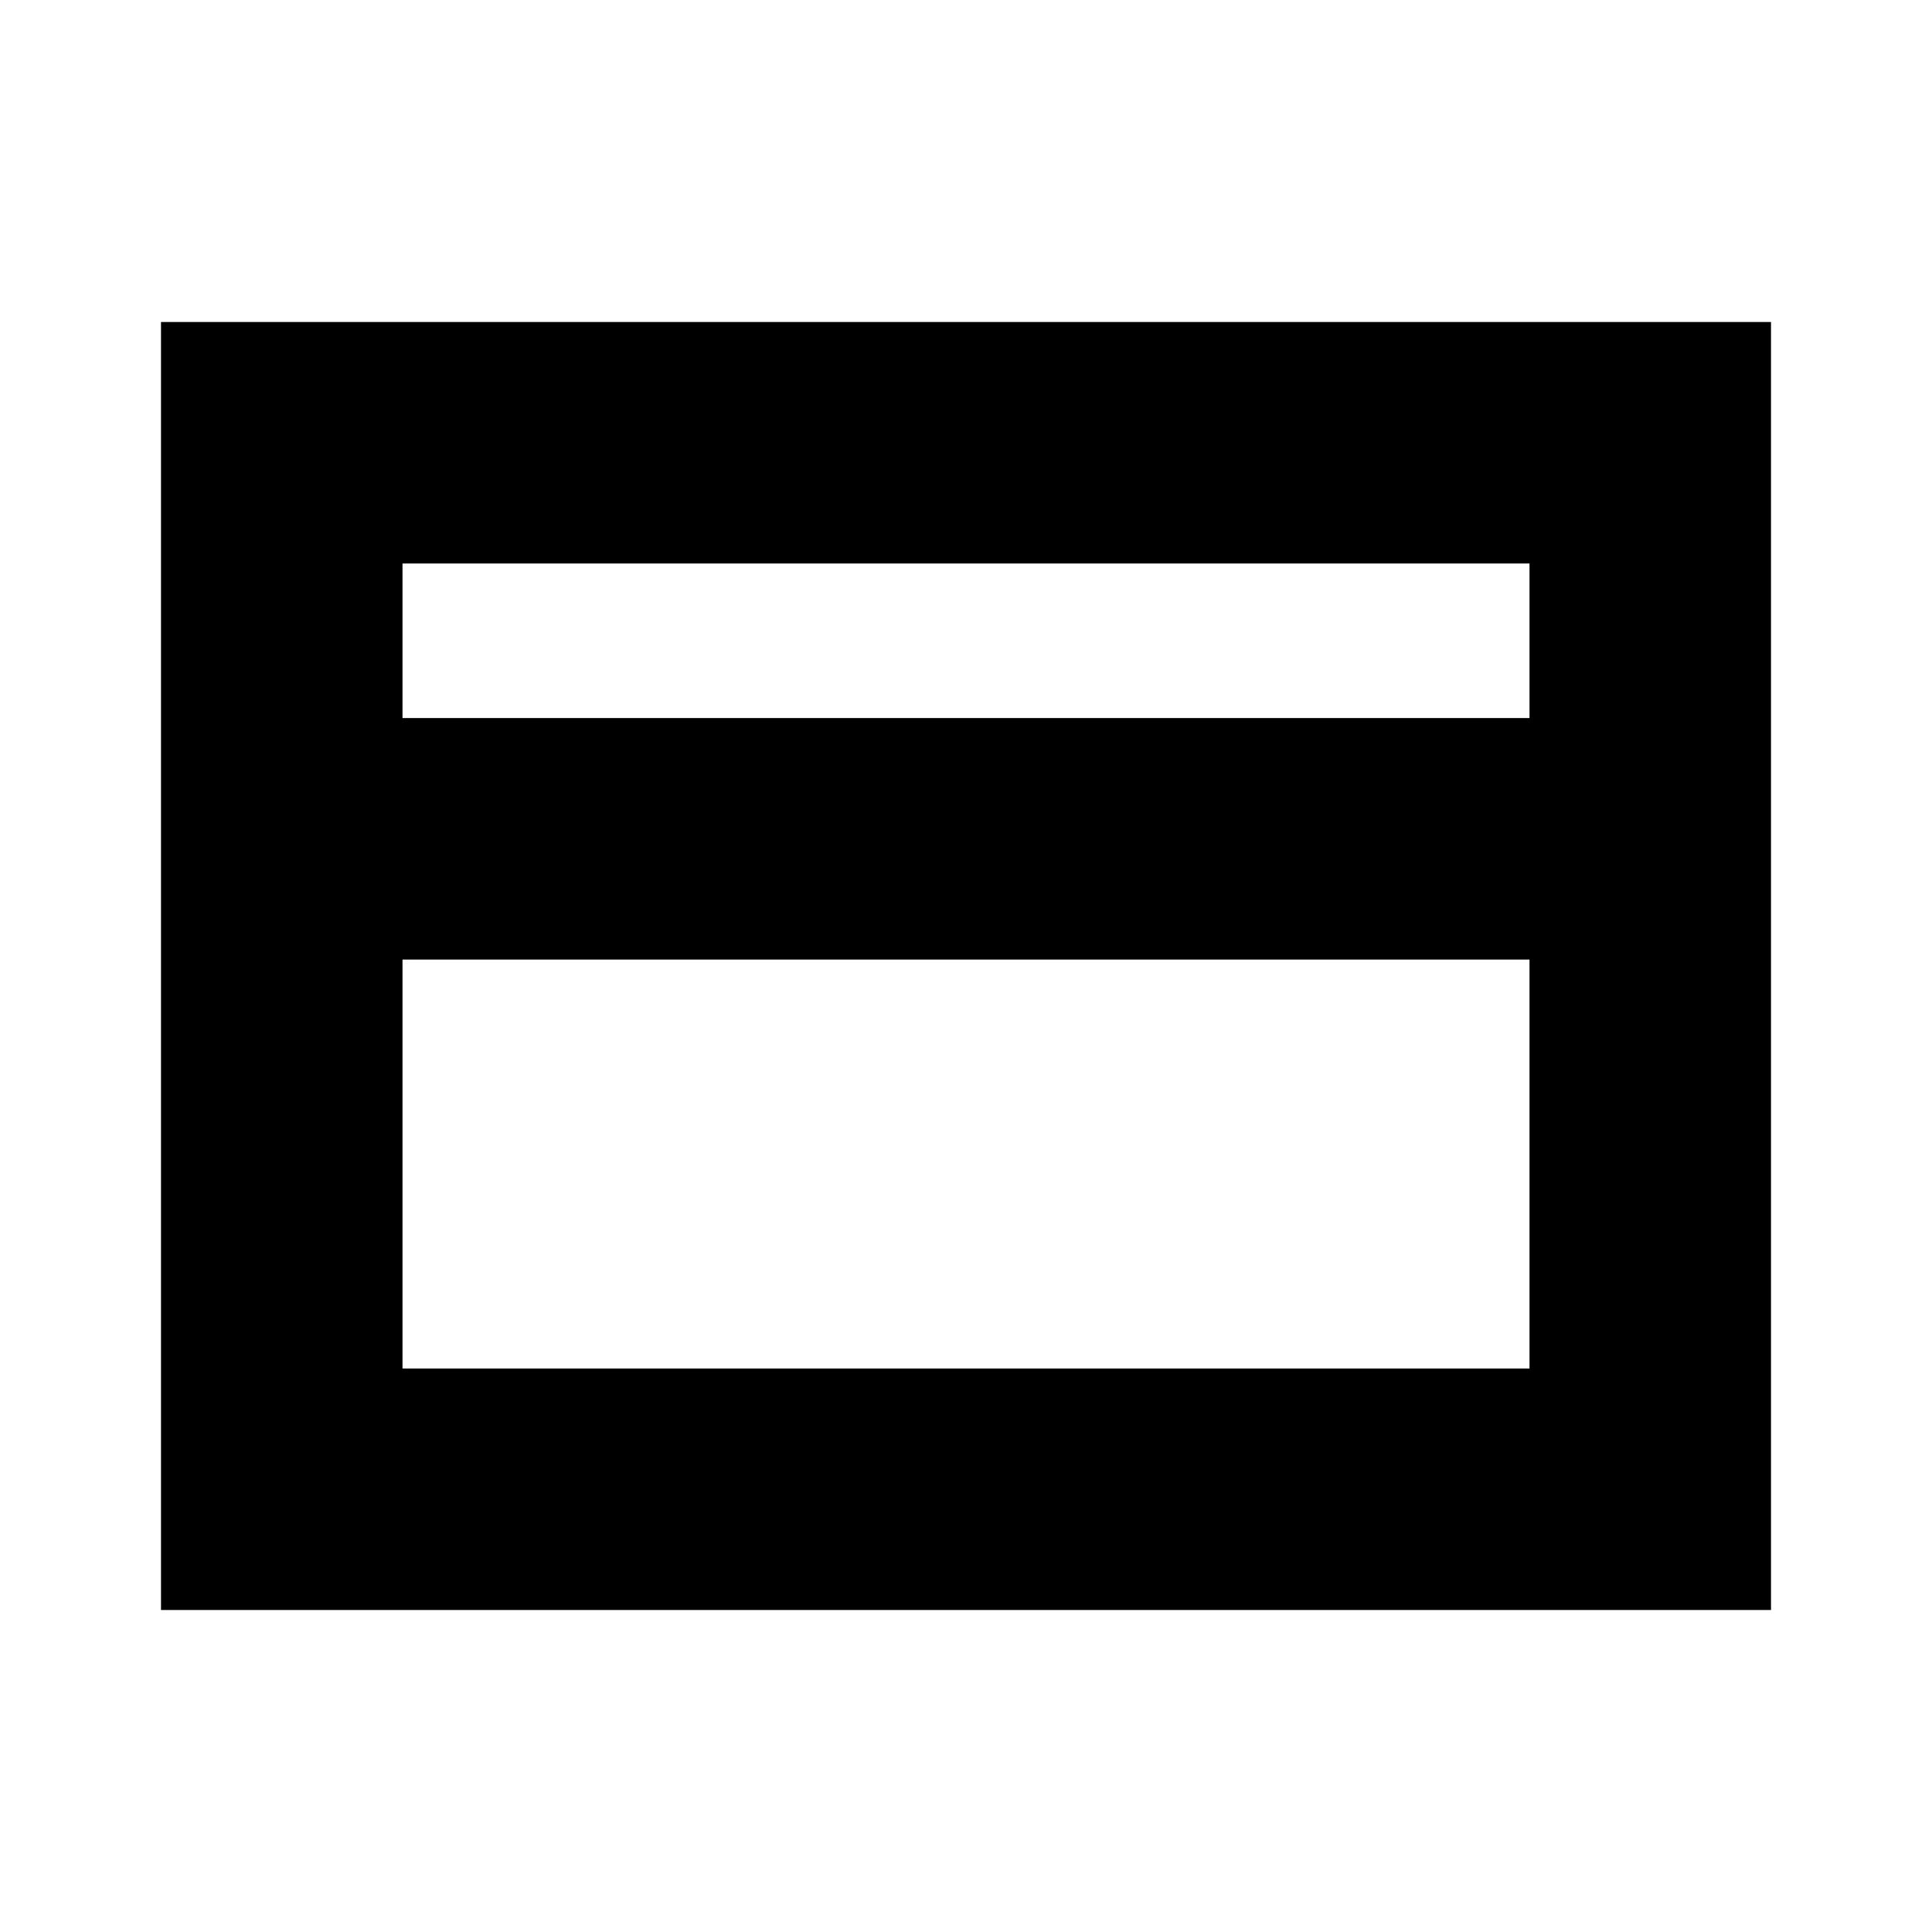
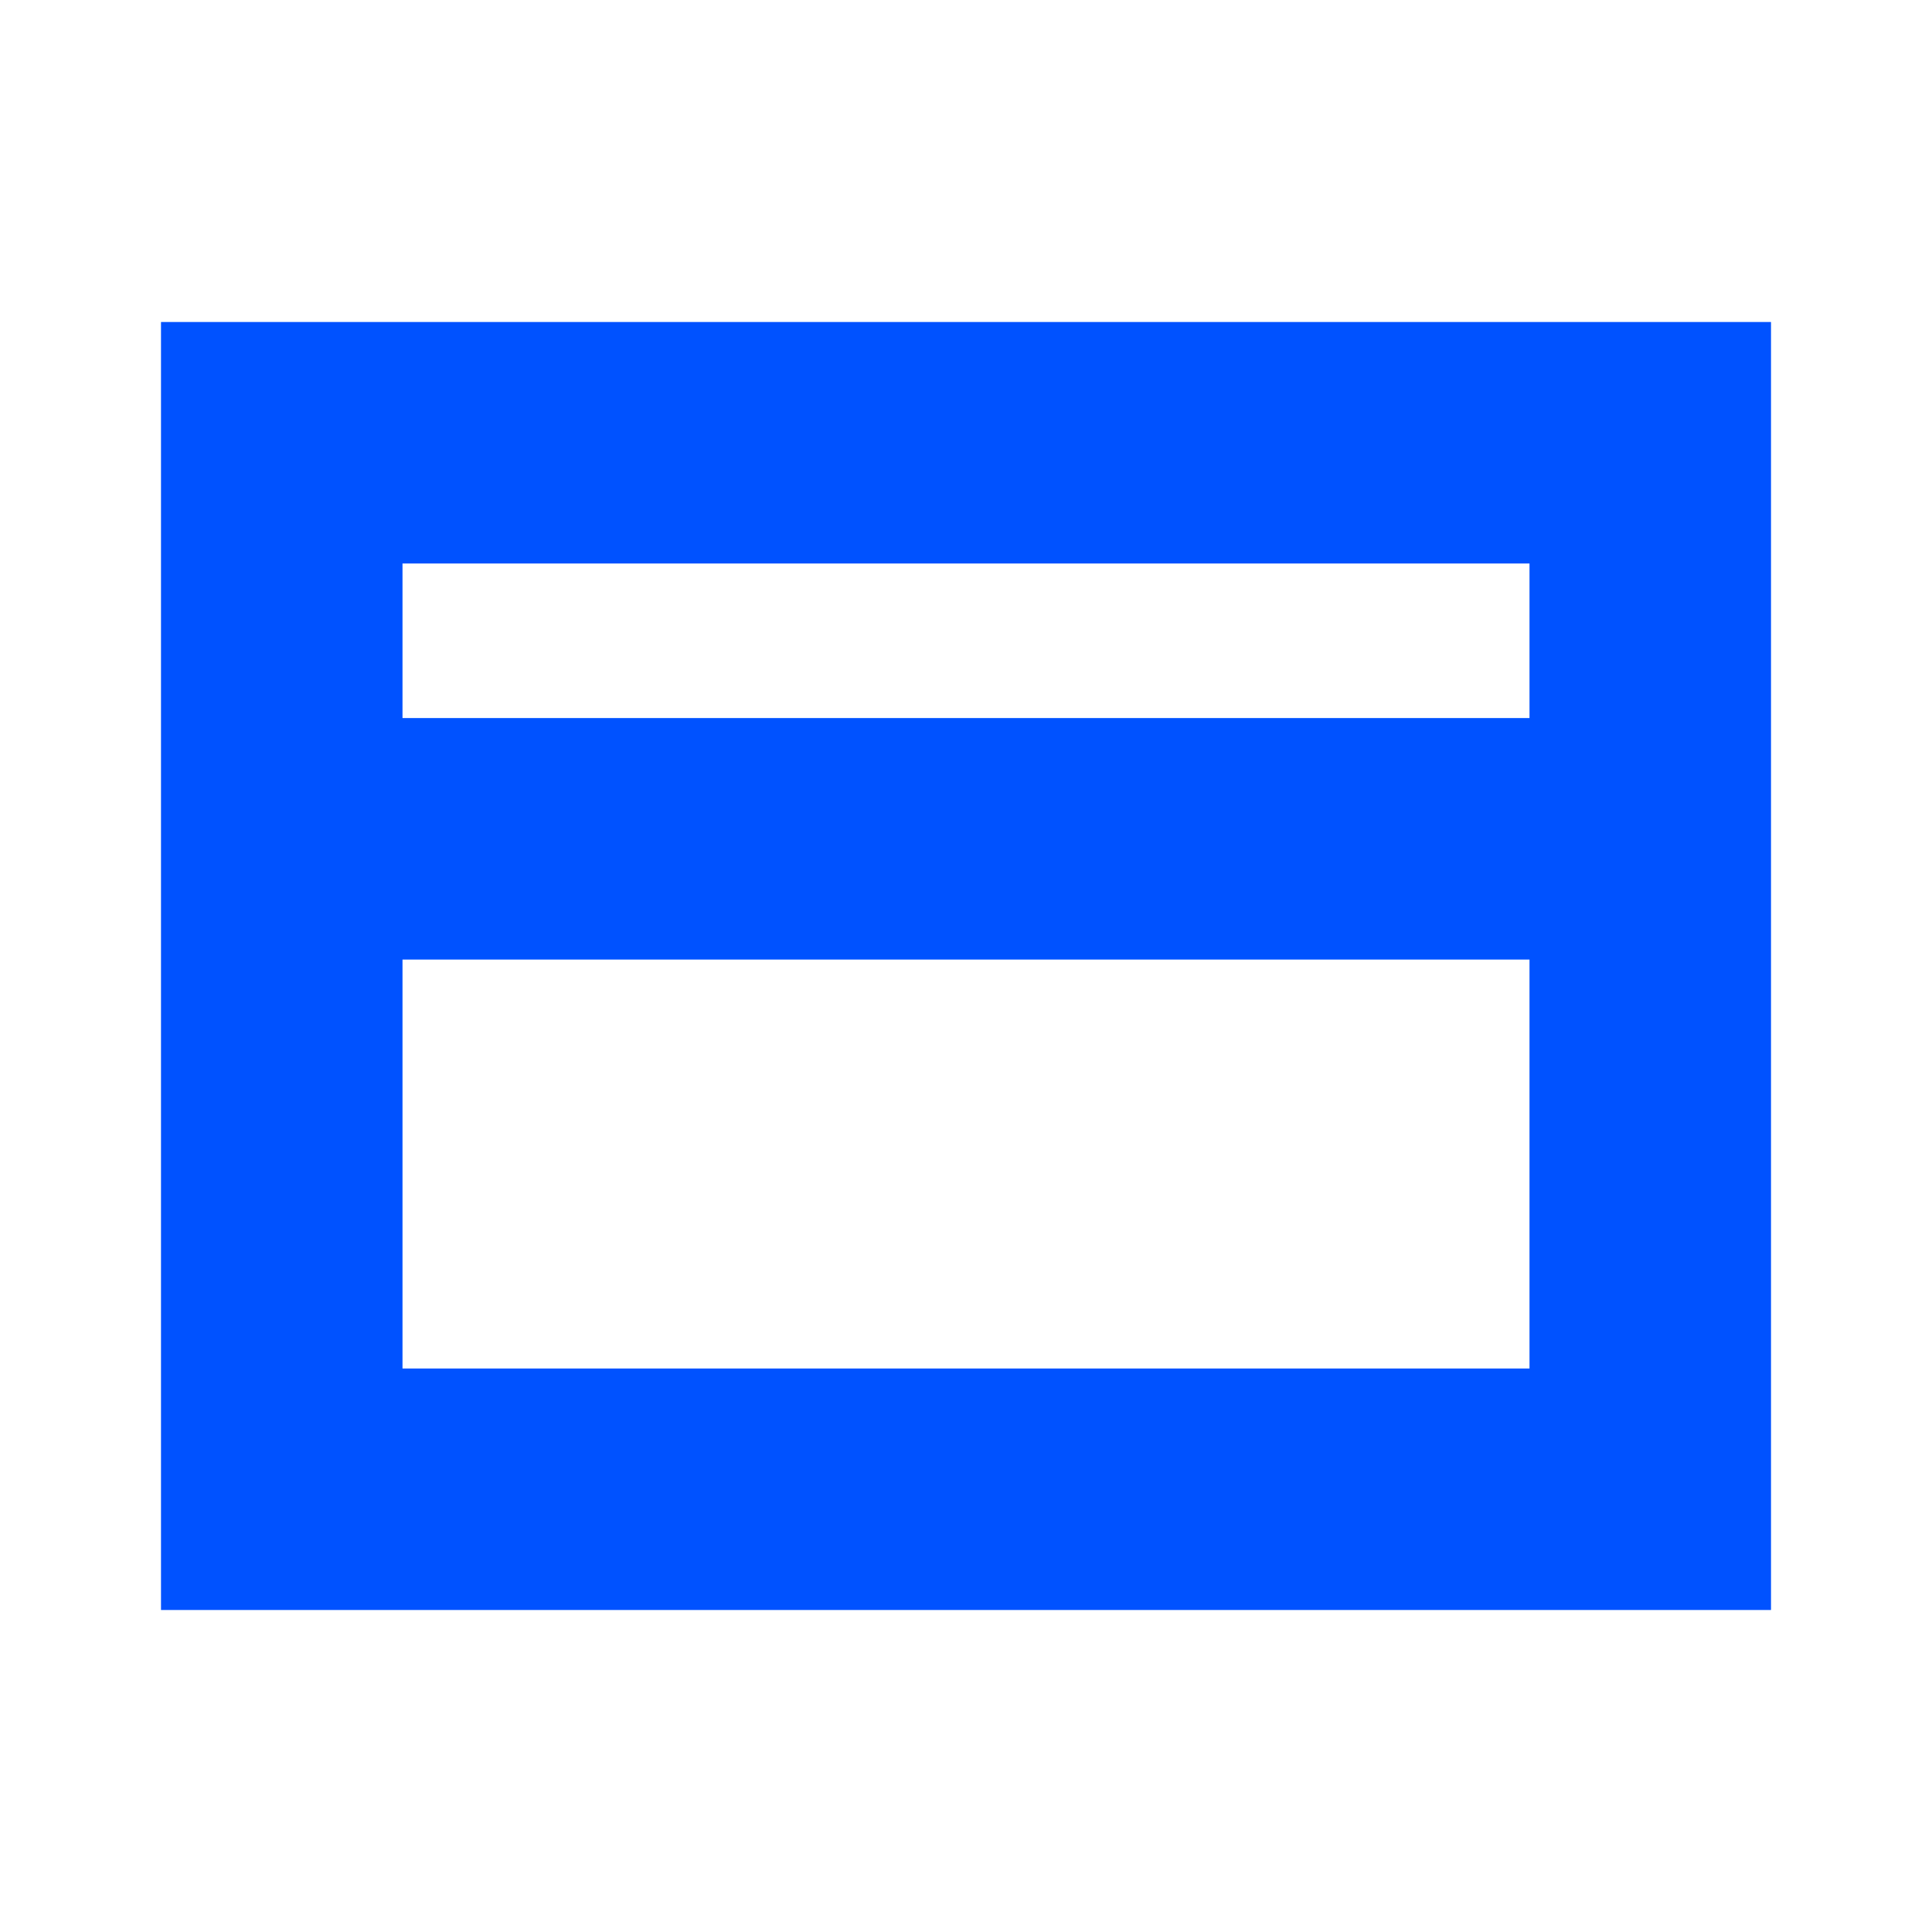
<svg xmlns="http://www.w3.org/2000/svg" fill="none" viewBox="0 0 12 12">
-   <path fill="#000" fill-rule="evenodd" d="M1 2h10v8H1V2Zm1.5 1.5v.96h7V3.5h-7Zm0 2.46V8.5h7V5.96h-7Z" clip-rule="evenodd" />
+   <path fill="#0052FF" fill-rule="evenodd" d="M1 2h10v8H1V2Zm1.5 1.5v.96h7V3.5h-7Zm0 2.46V8.5h7V5.96h-7Z" clip-rule="evenodd" />
</svg>
